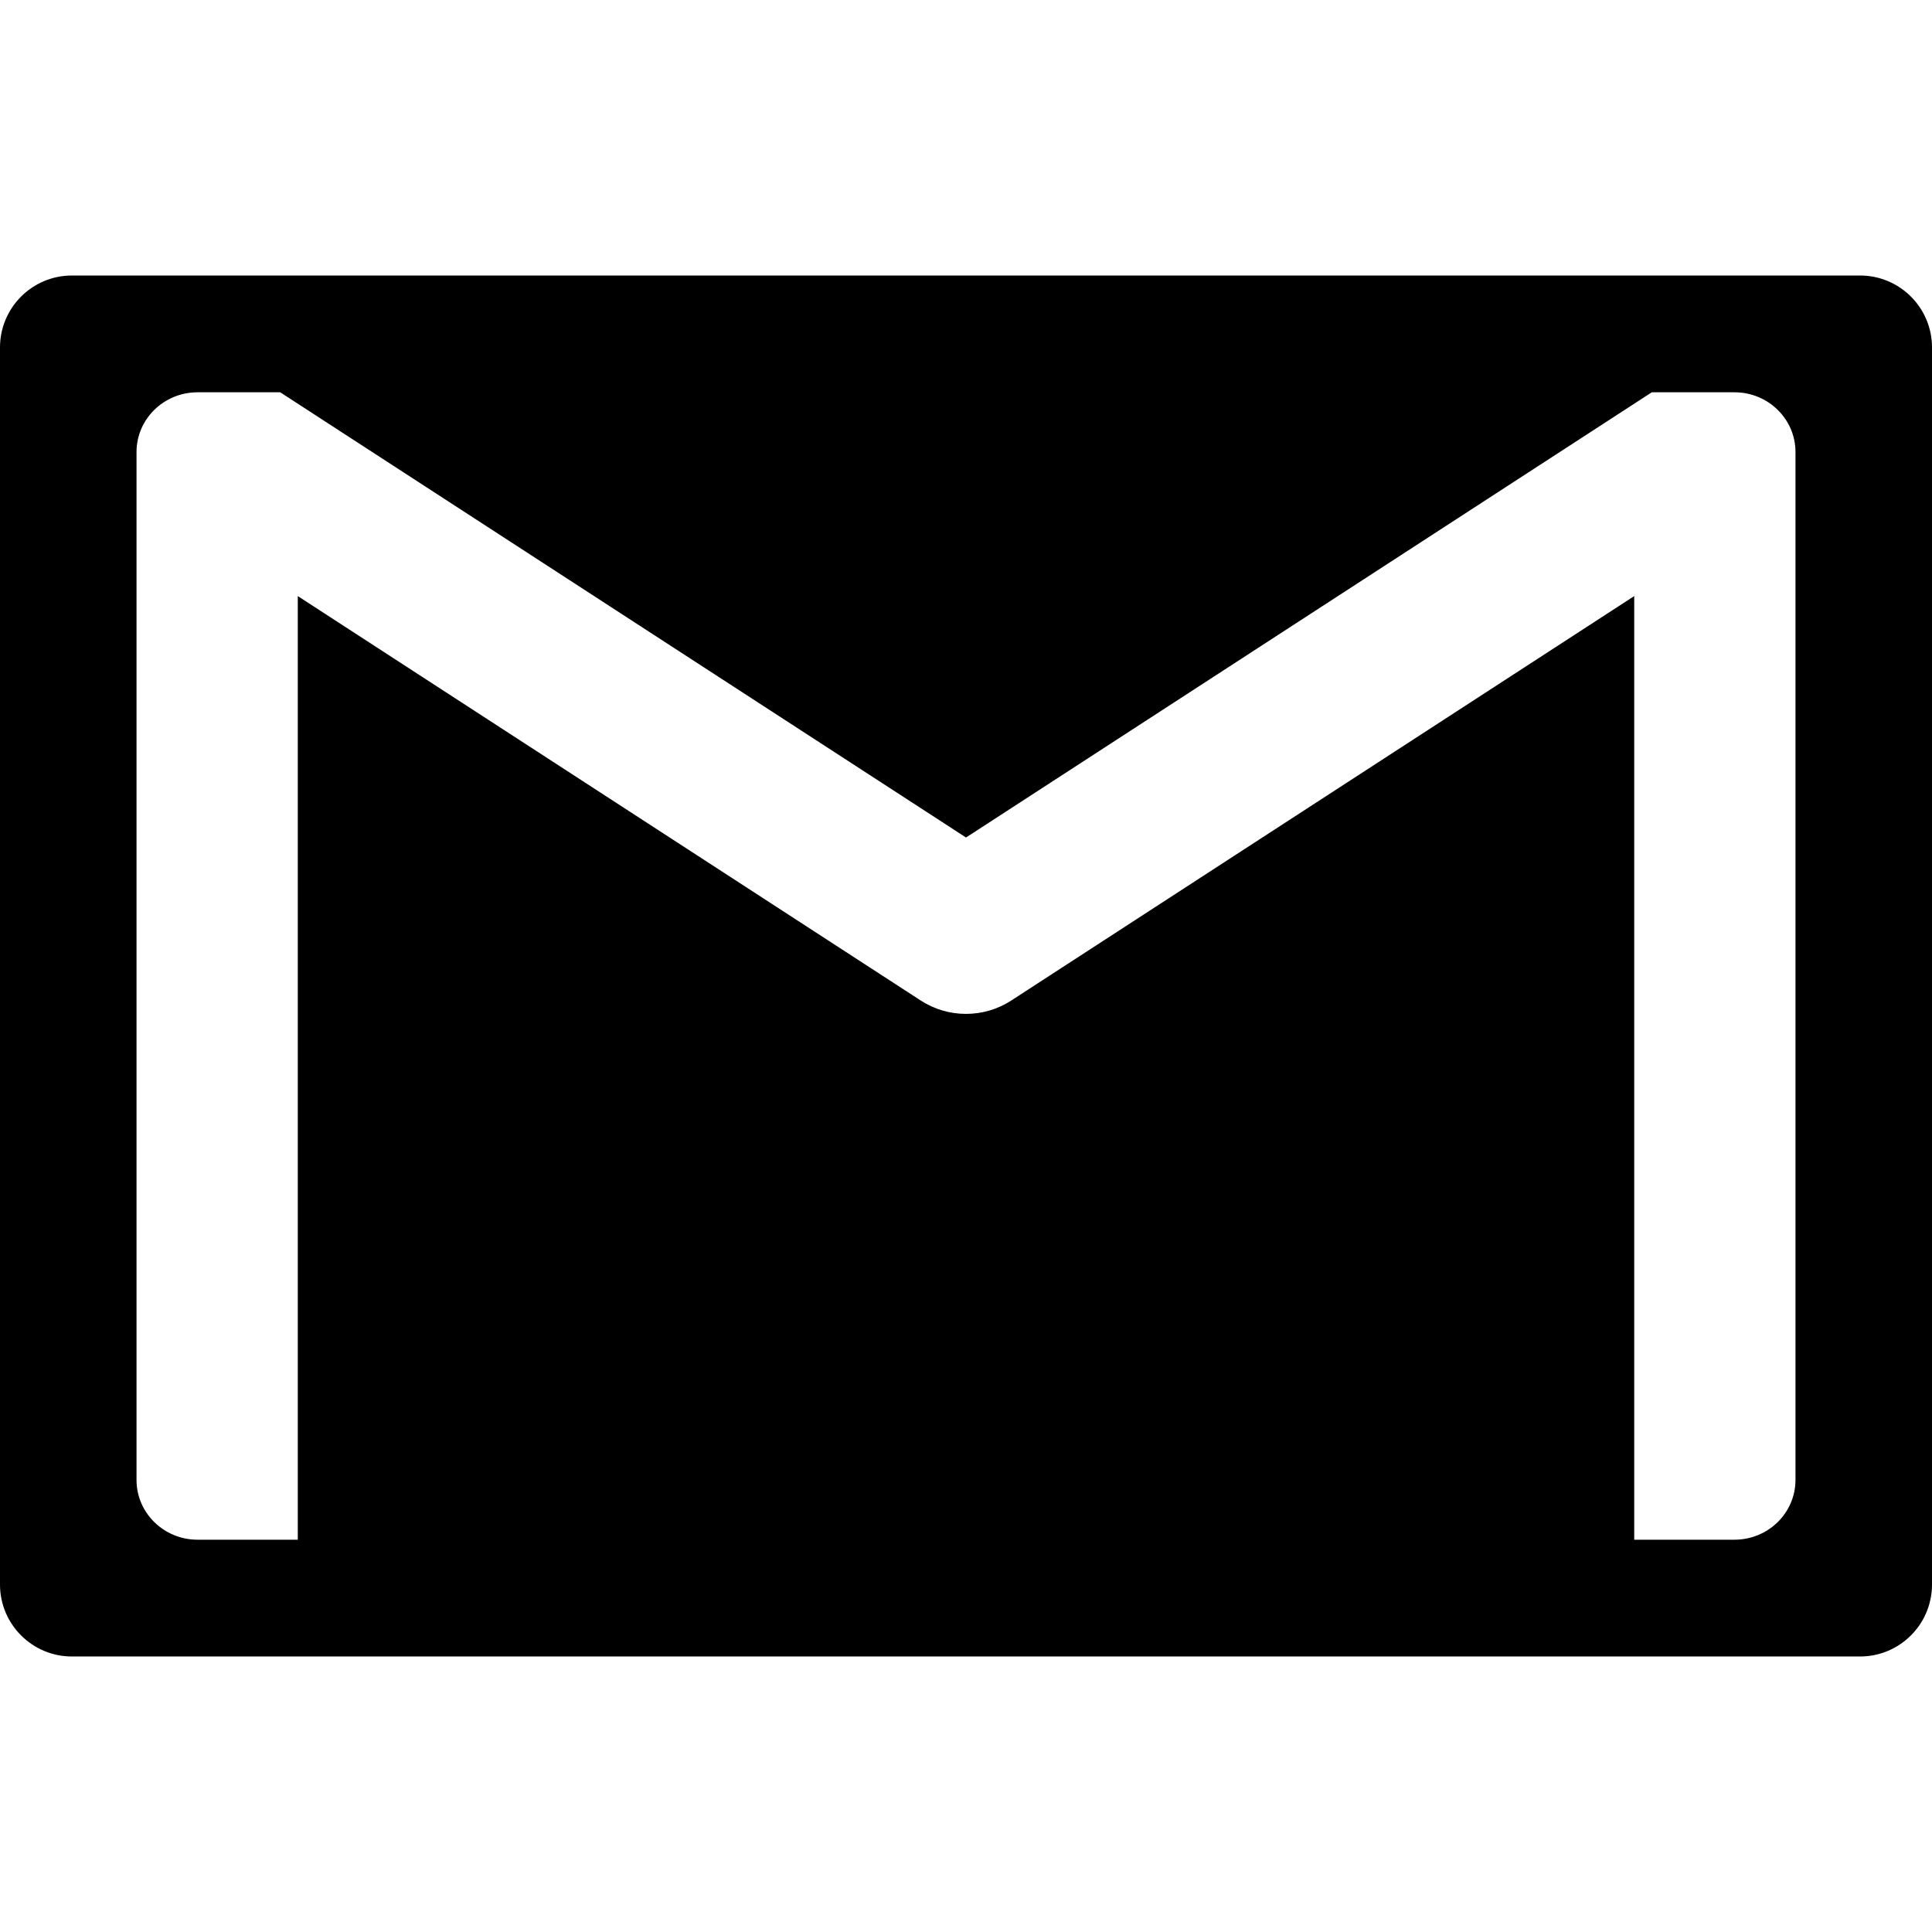
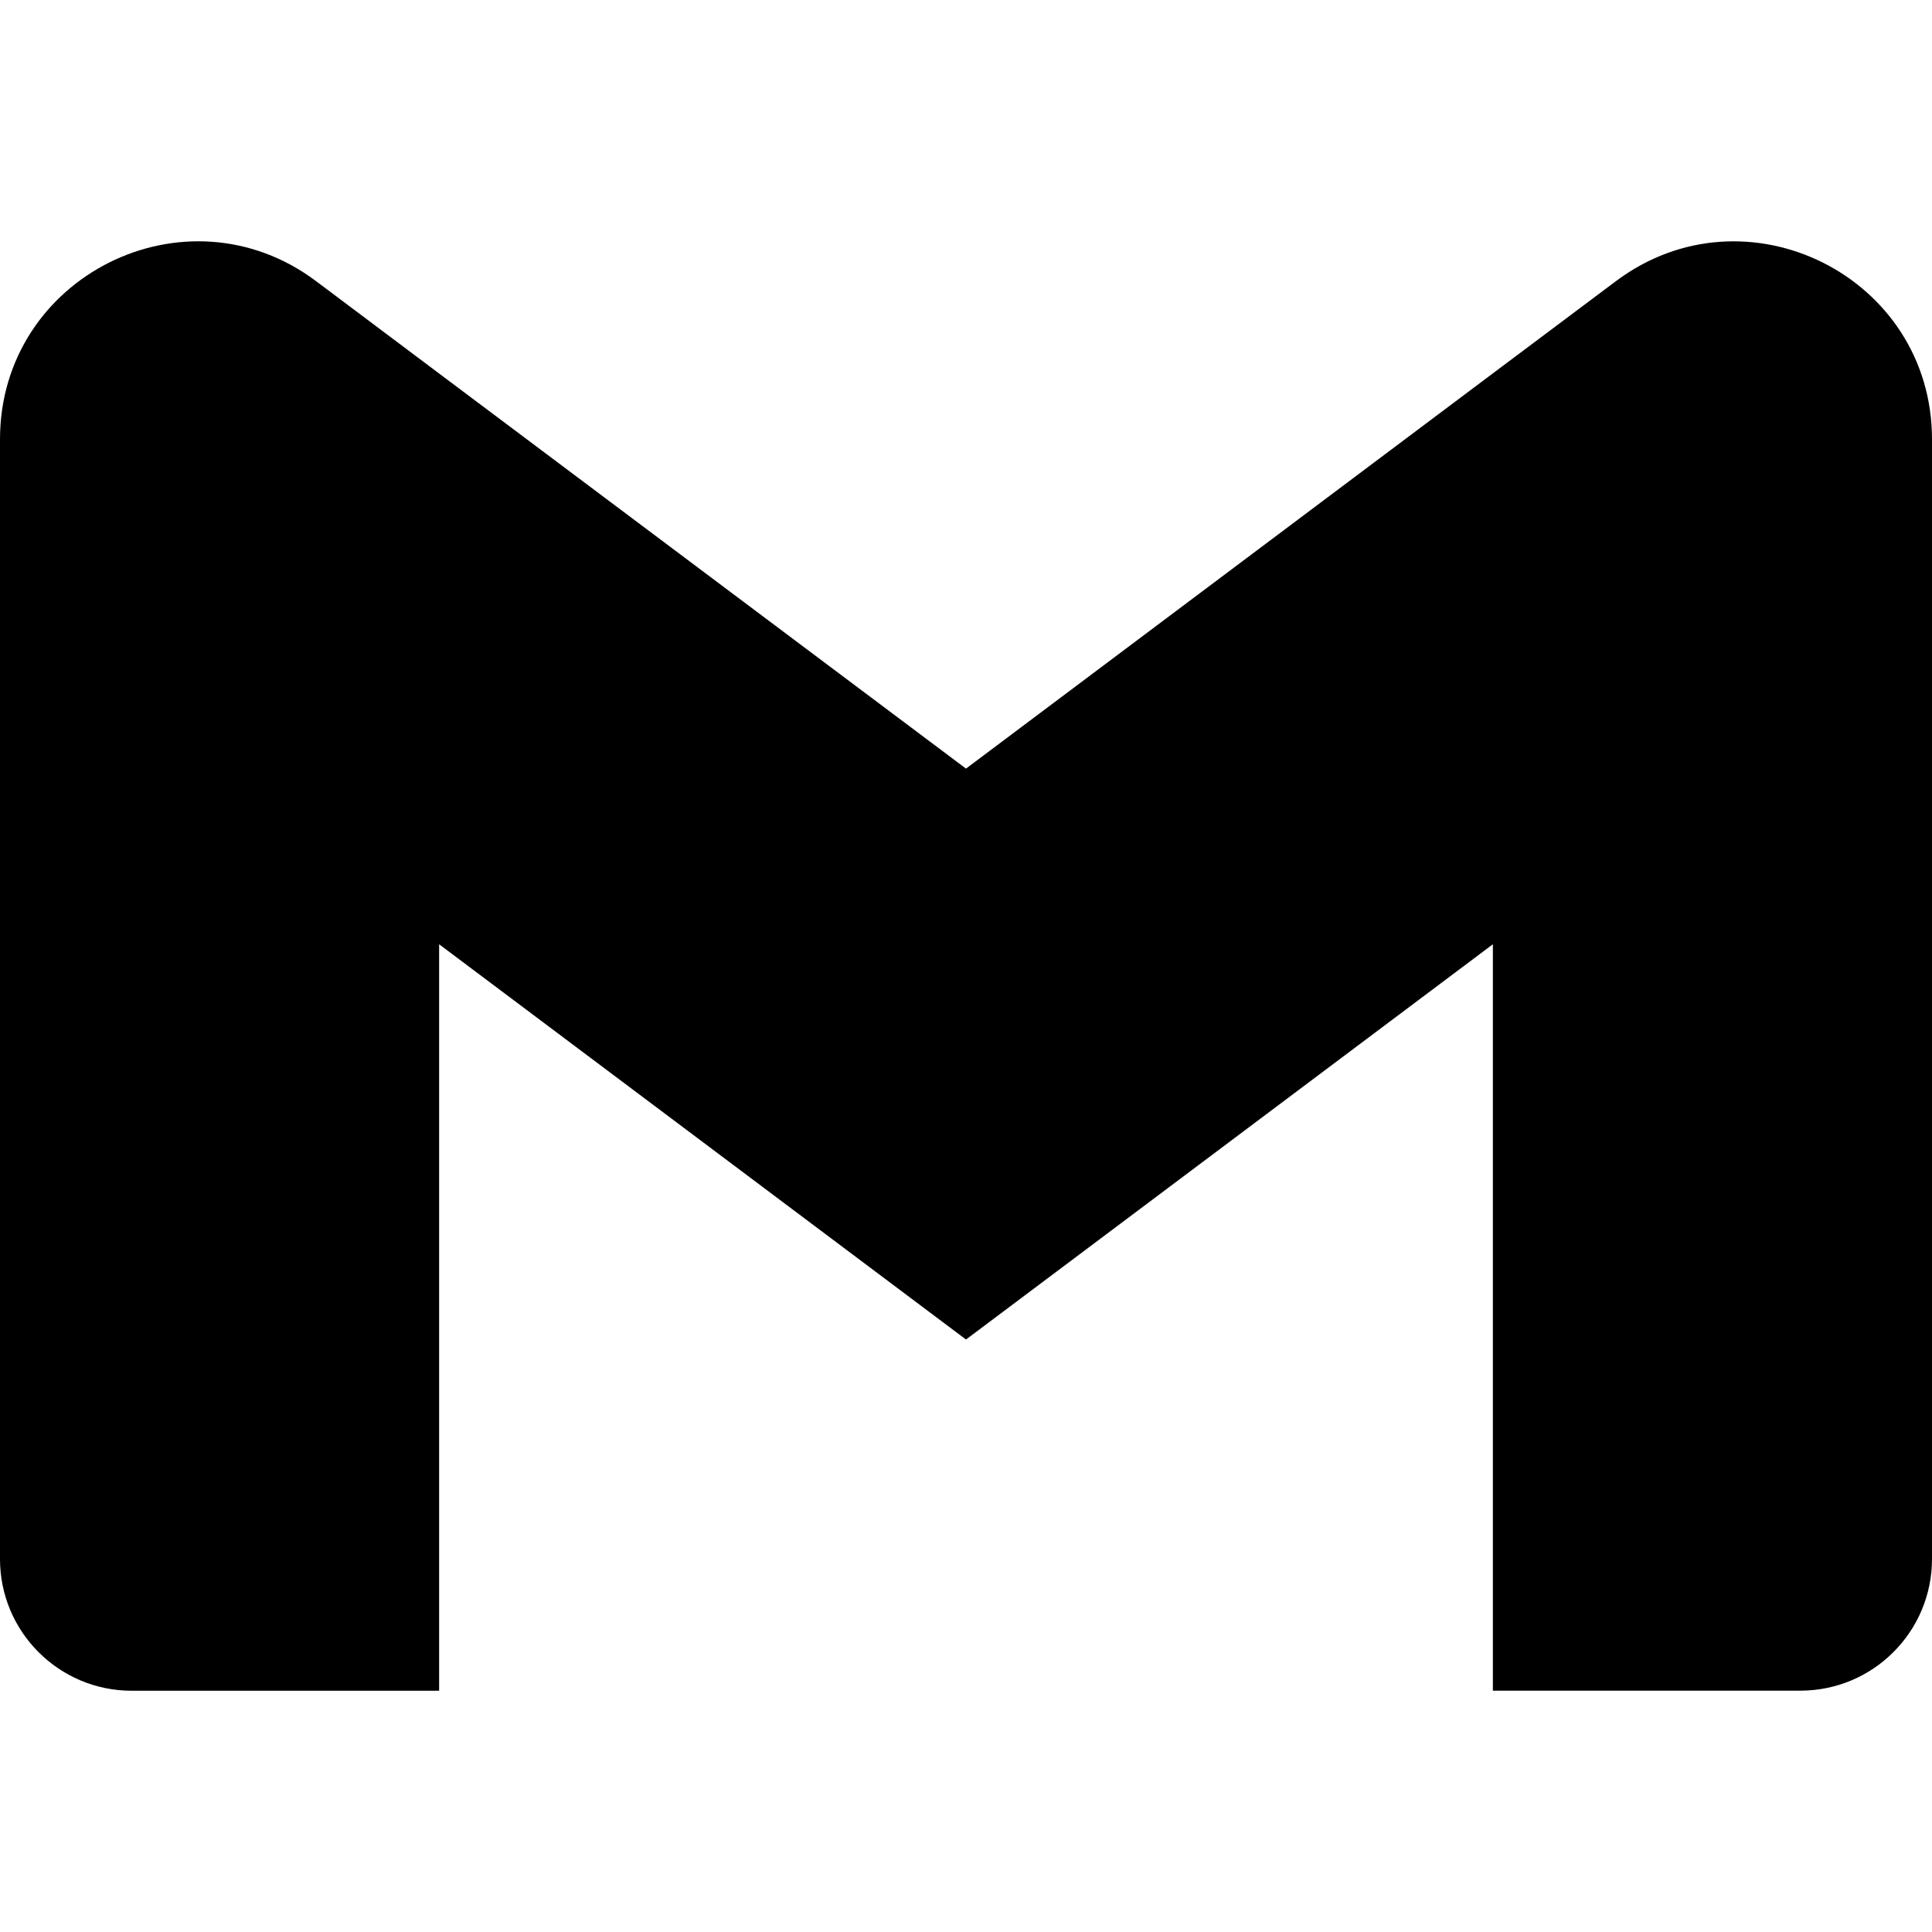
- <svg xmlns="http://www.w3.org/2000/svg" fill="#000000" height="800px" width="800px" version="1.1" id="Capa_1" viewBox="0 0 237.832 237.832" xml:space="preserve">
-   <path d="M228.977,33.916H8.854C3.969,33.916,0,37.881,0,42.771V195.06c0,4.891,3.969,8.856,8.854,8.856h220.123  c4.887,0,8.855-3.965,8.855-8.856V42.771C237.832,37.881,233.864,33.916,228.977,33.916z M221.026,182.184  c0,4.063-3.364,7.356-7.512,7.356h-12.339V73.379l-76.693,49.79c-1.687,1.096-3.627,1.641-5.566,1.641s-3.88-0.545-5.566-1.641  l-76.692-49.79V189.54h-12.34c-4.147,0-7.512-3.293-7.512-7.356V55.647c0-4.063,3.364-7.356,7.512-7.356h10.176l84.423,54.808  l84.423-54.808h10.176c4.147,0,7.512,3.293,7.512,7.356V182.184z" />
+ <svg xmlns="http://www.w3.org/2000/svg" role="img" viewBox="0 0 24 24" class="icon">
+   <path fill="currentColor" d="M24 5.457v13.909c0 .904-.732 1.636-1.636 1.636h-3.819V11.73L12 16.64l-6.545-4.91v9.273H1.636A1.636 1.636 0 0 1 0 19.366V5.457c0-2.023 2.309-3.178 3.927-1.964L5.455 4.64 12 9.548l6.545-4.91 1.528-1.145C21.69 2.28 24 3.434 24 5.457z" />
</svg>
